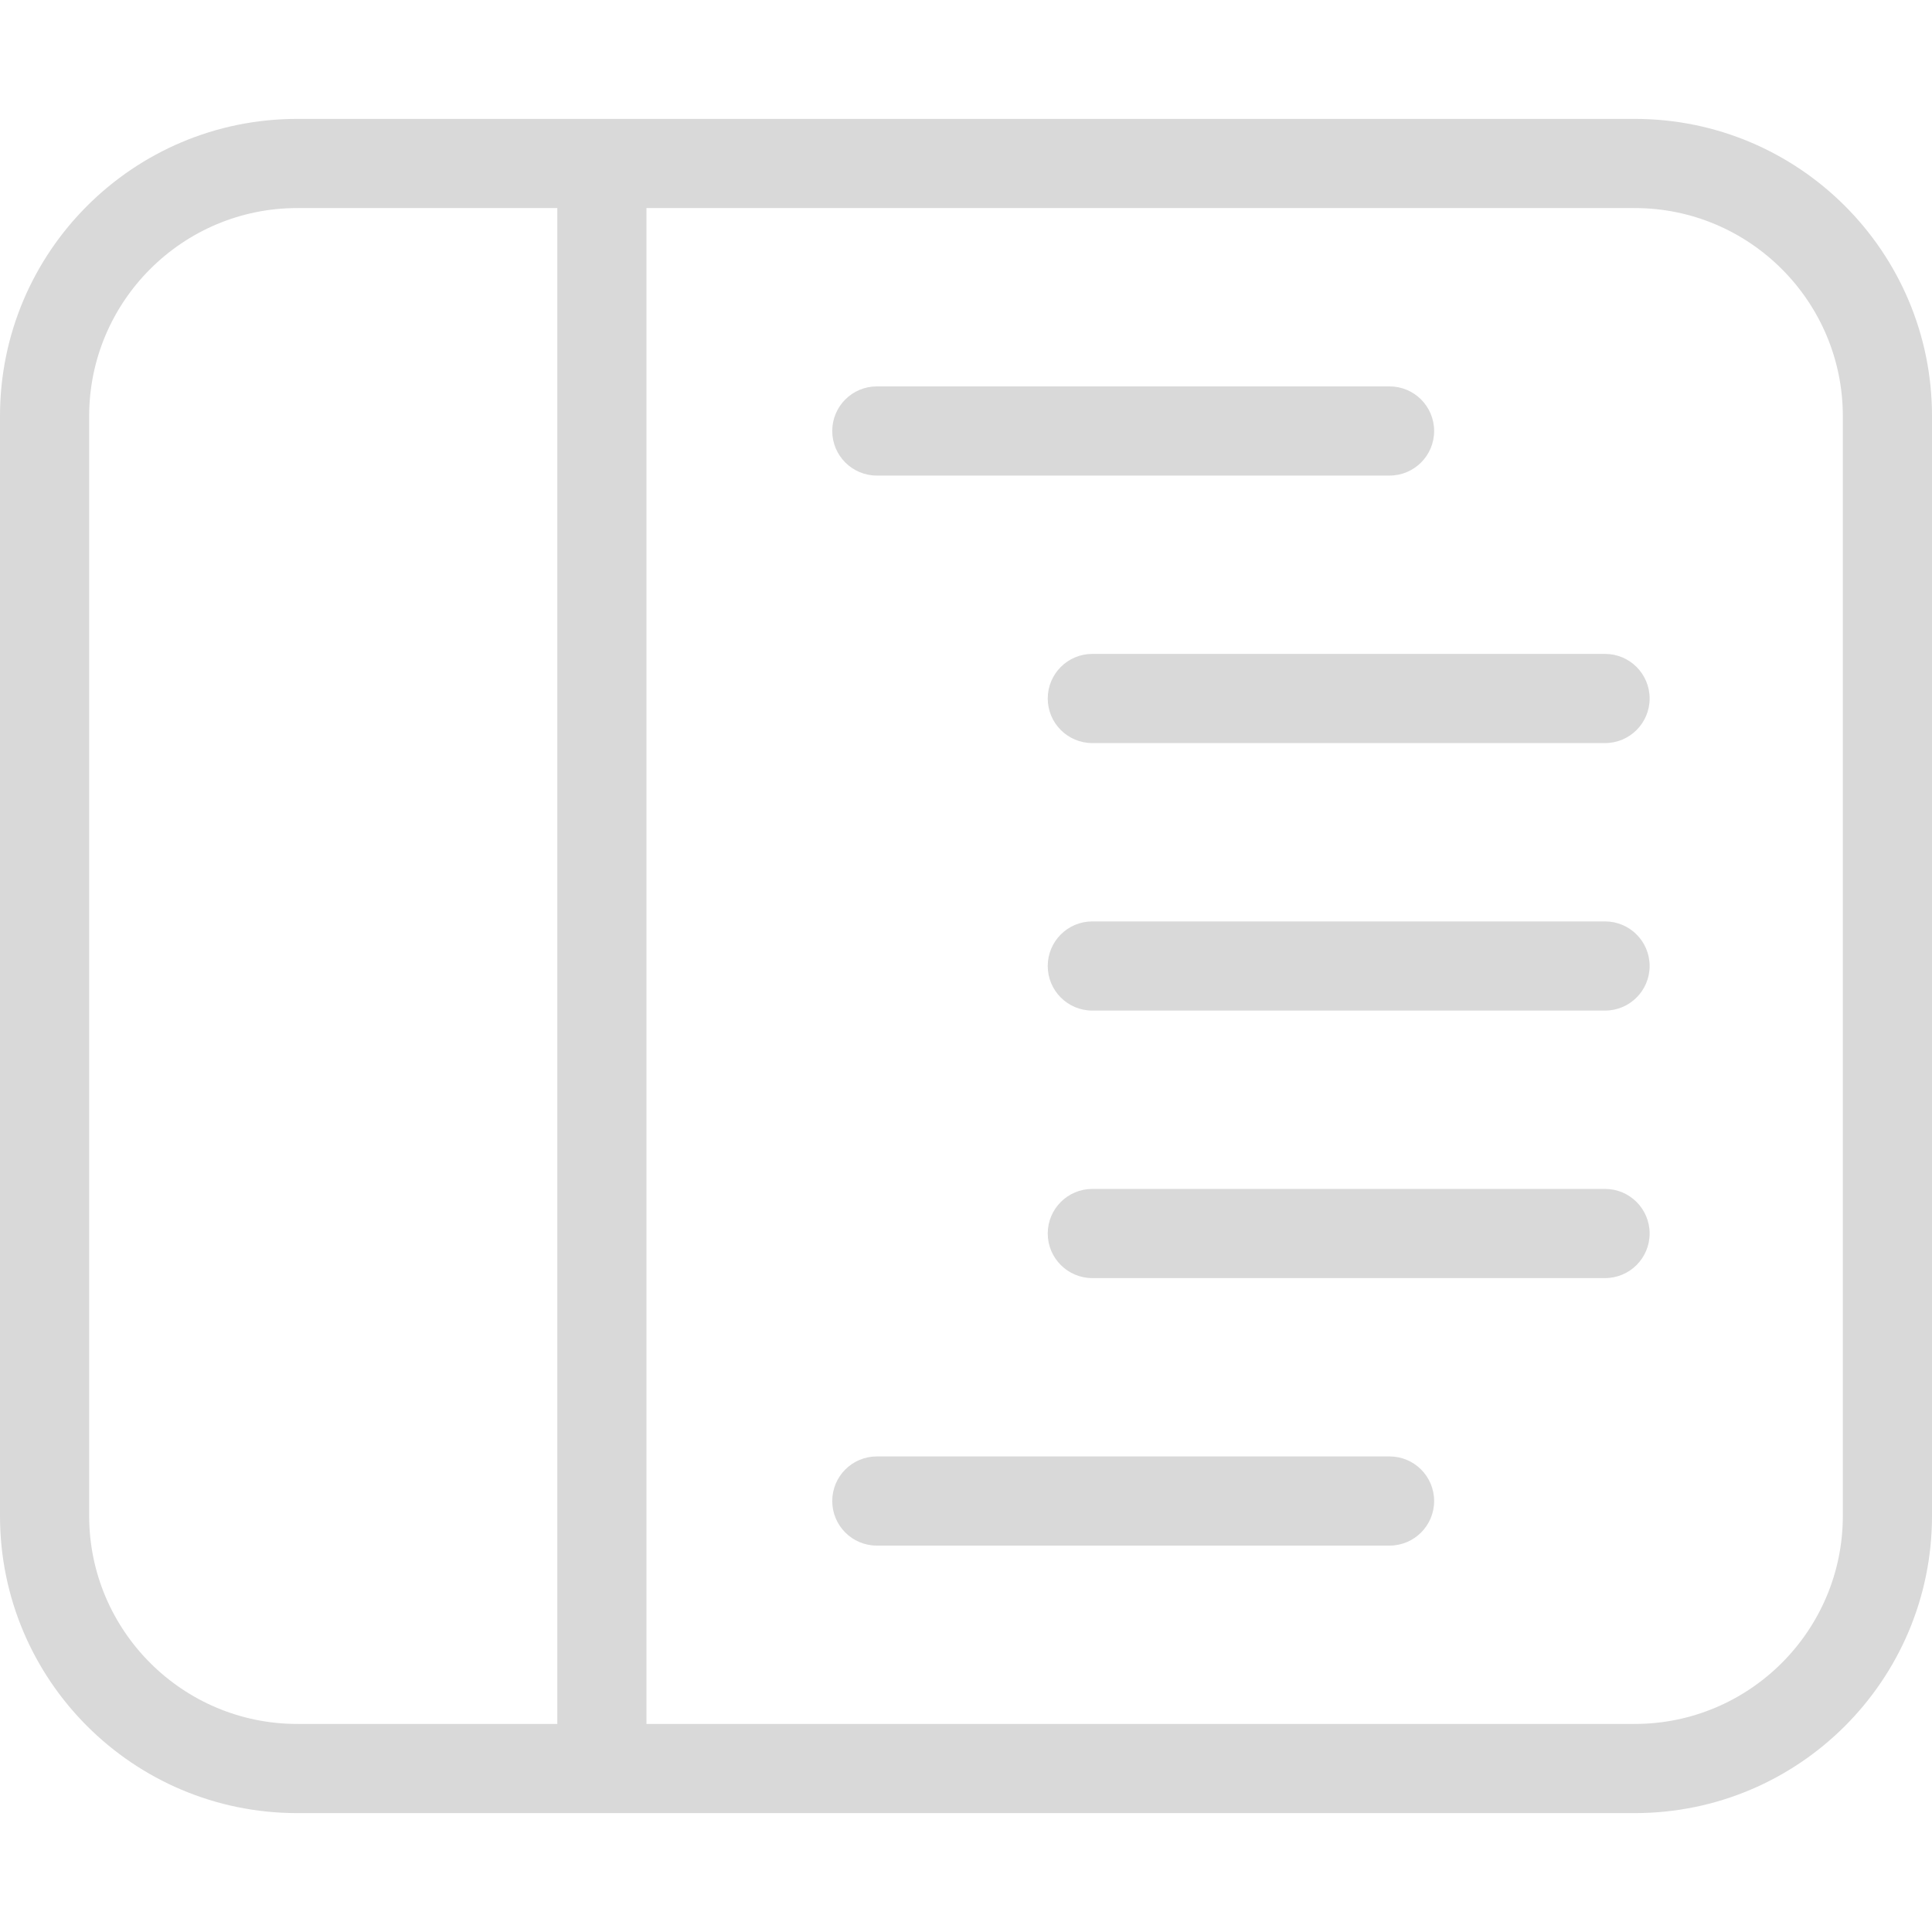
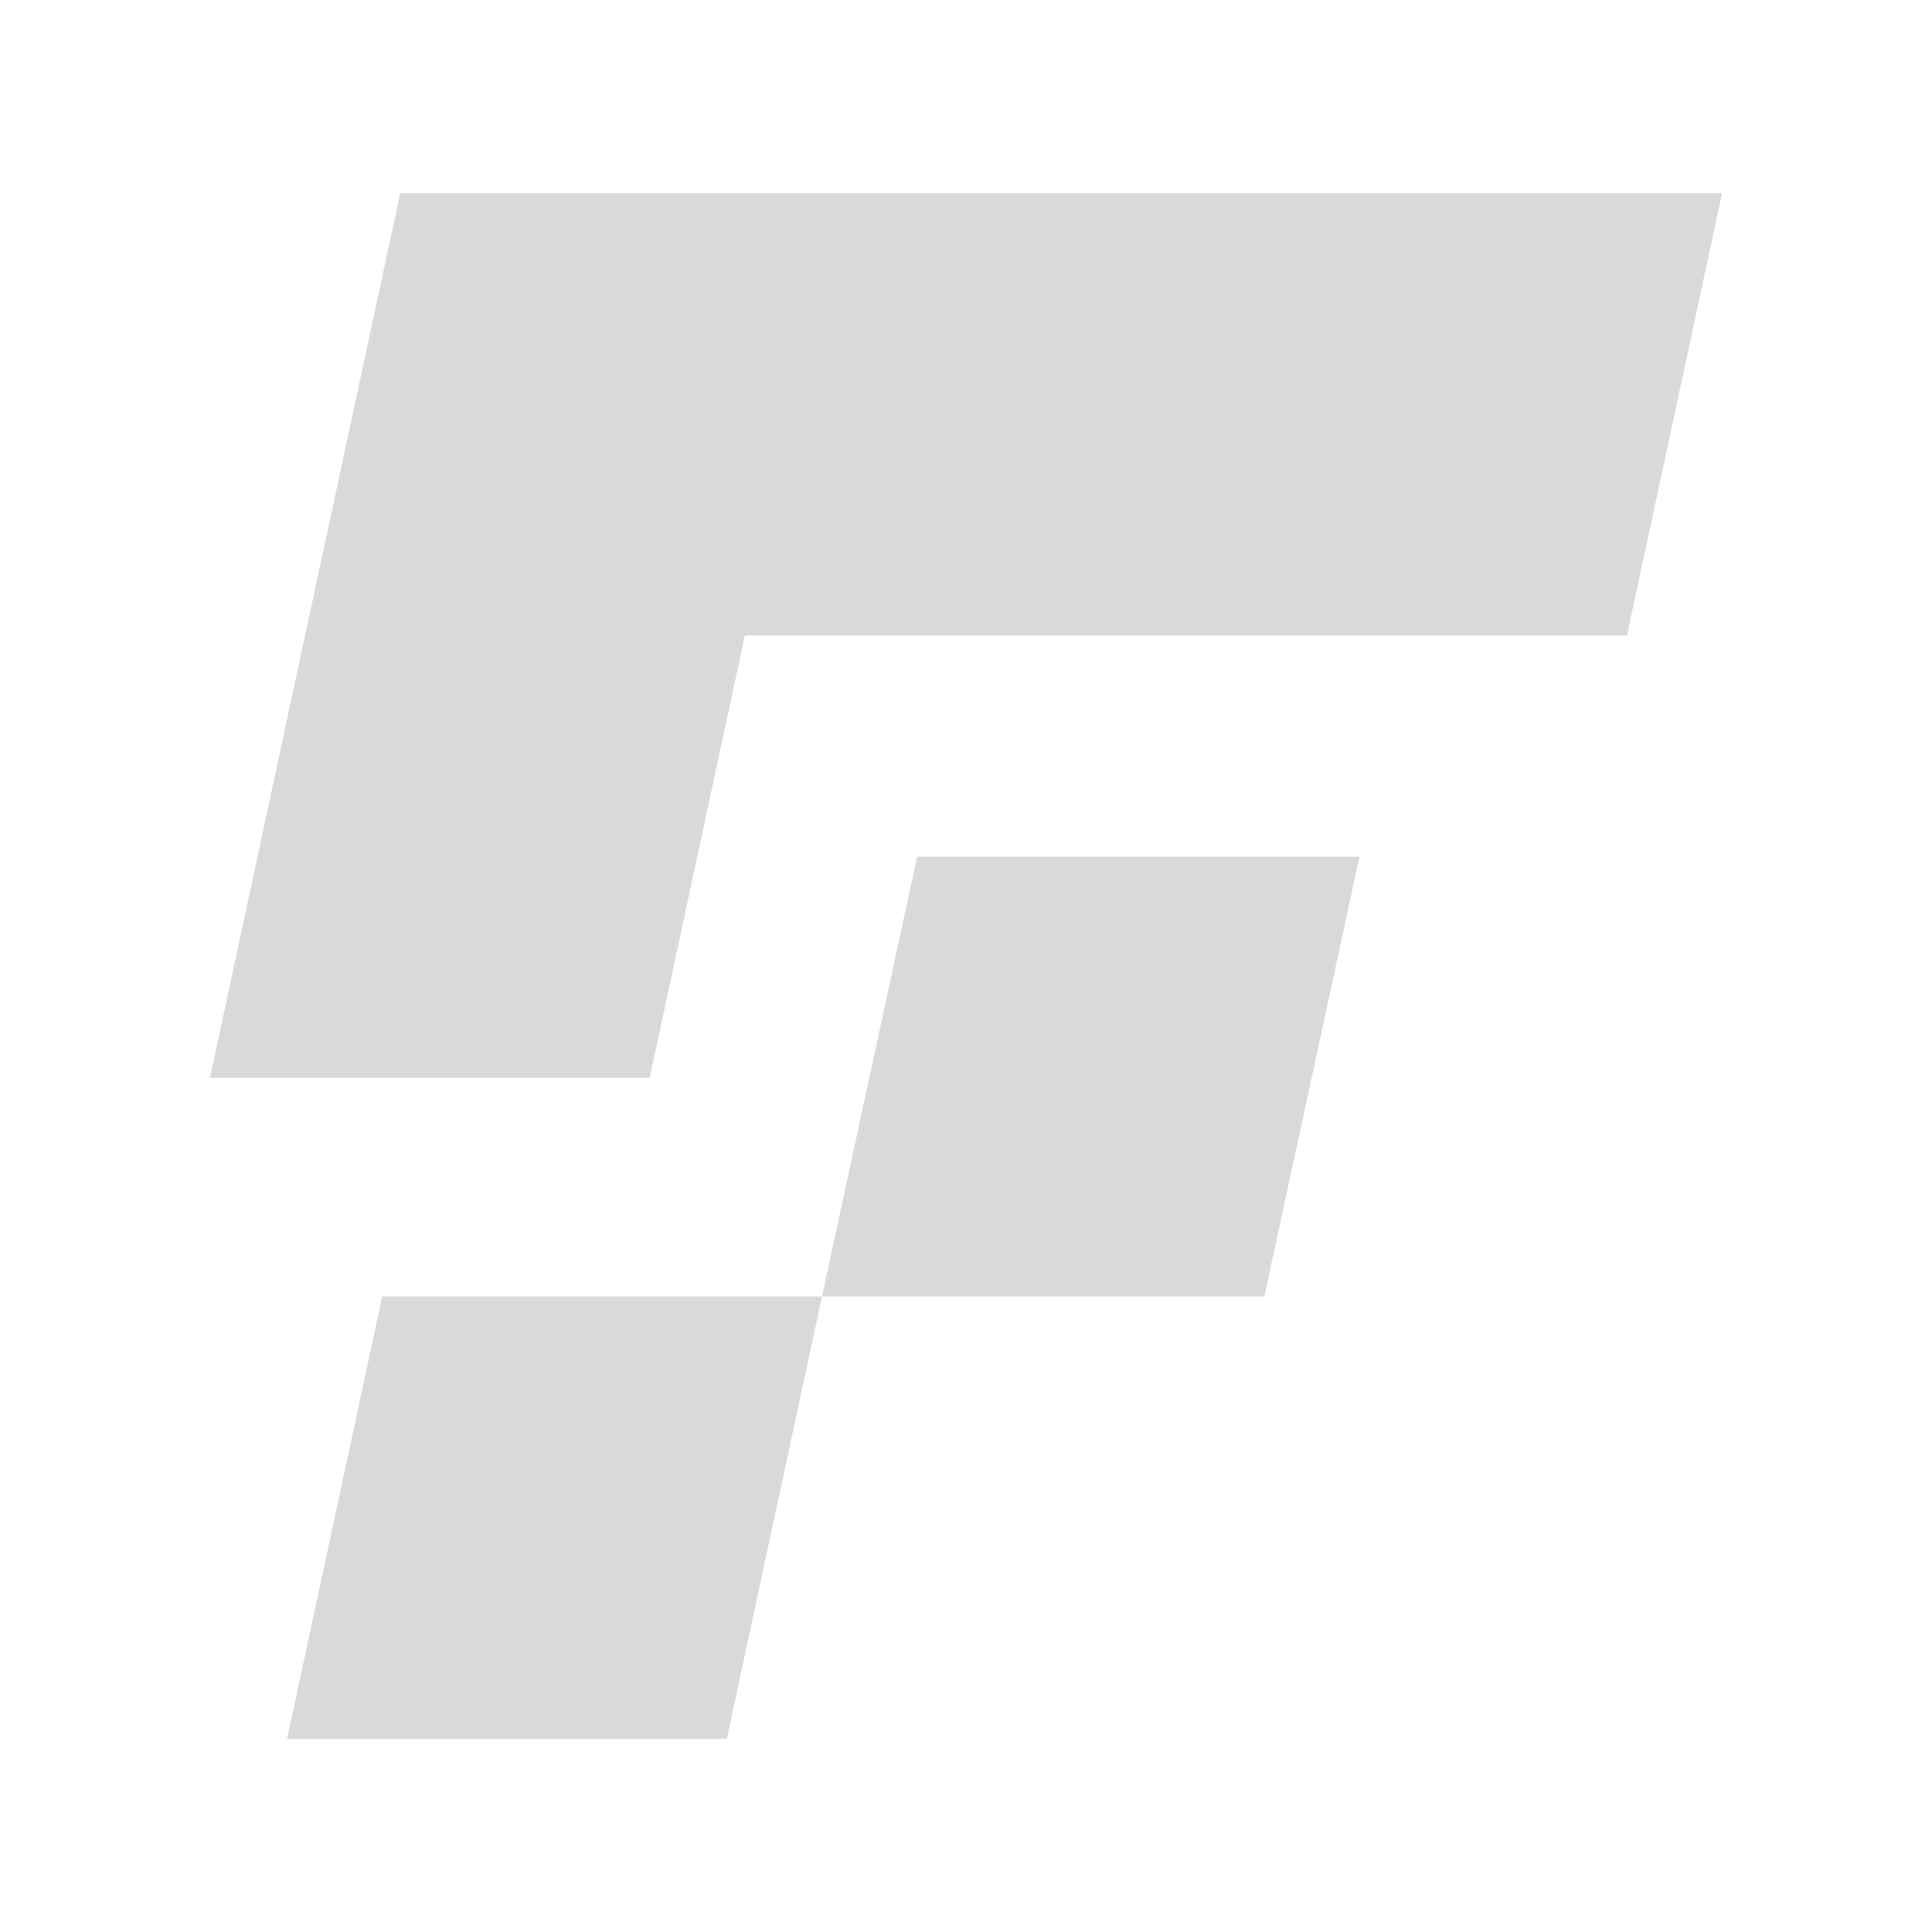
- <svg xmlns="http://www.w3.org/2000/svg" width="260" height="260" viewBox="0 0 260 260" fill="none">
-   <path d="M220 16H40C17.909 16 0 33.909 0 56V204C0 226.091 17.909 244 40 244H220C242.091 244 260 226.091 260 204V56C260 33.909 242.091 16 220 16ZM12 204V56C12 40.561 24.561 28 40 28H75V232H40C24.561 232 12 219.439 12 204ZM248 204C248 219.439 235.439 232 220 232H87V28H220C235.439 28 248 40.561 248 56V204ZM112 58C112 54.686 114.686 52 118 52H187C190.314 52 193 54.686 193 58C193 61.314 190.314 64 187 64H118C114.686 64 112 61.314 112 58ZM193 202C193 205.314 190.314 208 187 208H118C114.686 208 112 205.314 112 202C112 198.686 114.686 196 118 196H187C190.314 196 193 198.686 193 202ZM222 94C222 97.314 219.314 100 216 100H147C143.686 100 141 97.314 141 94C141 90.686 143.686 88 147 88H216C219.314 88 222 90.686 222 94ZM222 130C222 133.314 219.314 136 216 136H147C143.686 136 141 133.314 141 130C141 126.686 143.686 124 147 124H216C219.314 124 222 126.686 222 130ZM222 166C222 169.314 219.314 172 216 172H147C143.686 172 141 169.314 141 166C141 162.686 143.686 160 147 160H216C219.314 160 222 162.686 222 166Z" fill="#D9D9D9" />
+ <svg xmlns="http://www.w3.org/2000/svg" width="260" height="260" viewBox="0 0 375.625 375.625" fill="none">
+   <g fill="#D9D9D9" transform="translate(-54.1875 -93.4375)">
+     <polygon points="132,131 389,131 370.5,217 199,217 180.5,303 95,303" />
+     <polygon points="232.5,260 318.5,260 300,345.5 214,345.5" />
+     <polygon points="128.5,345.5 214,345.5 195.5,431.5 110,431.5" />
+   </g>
</svg>
